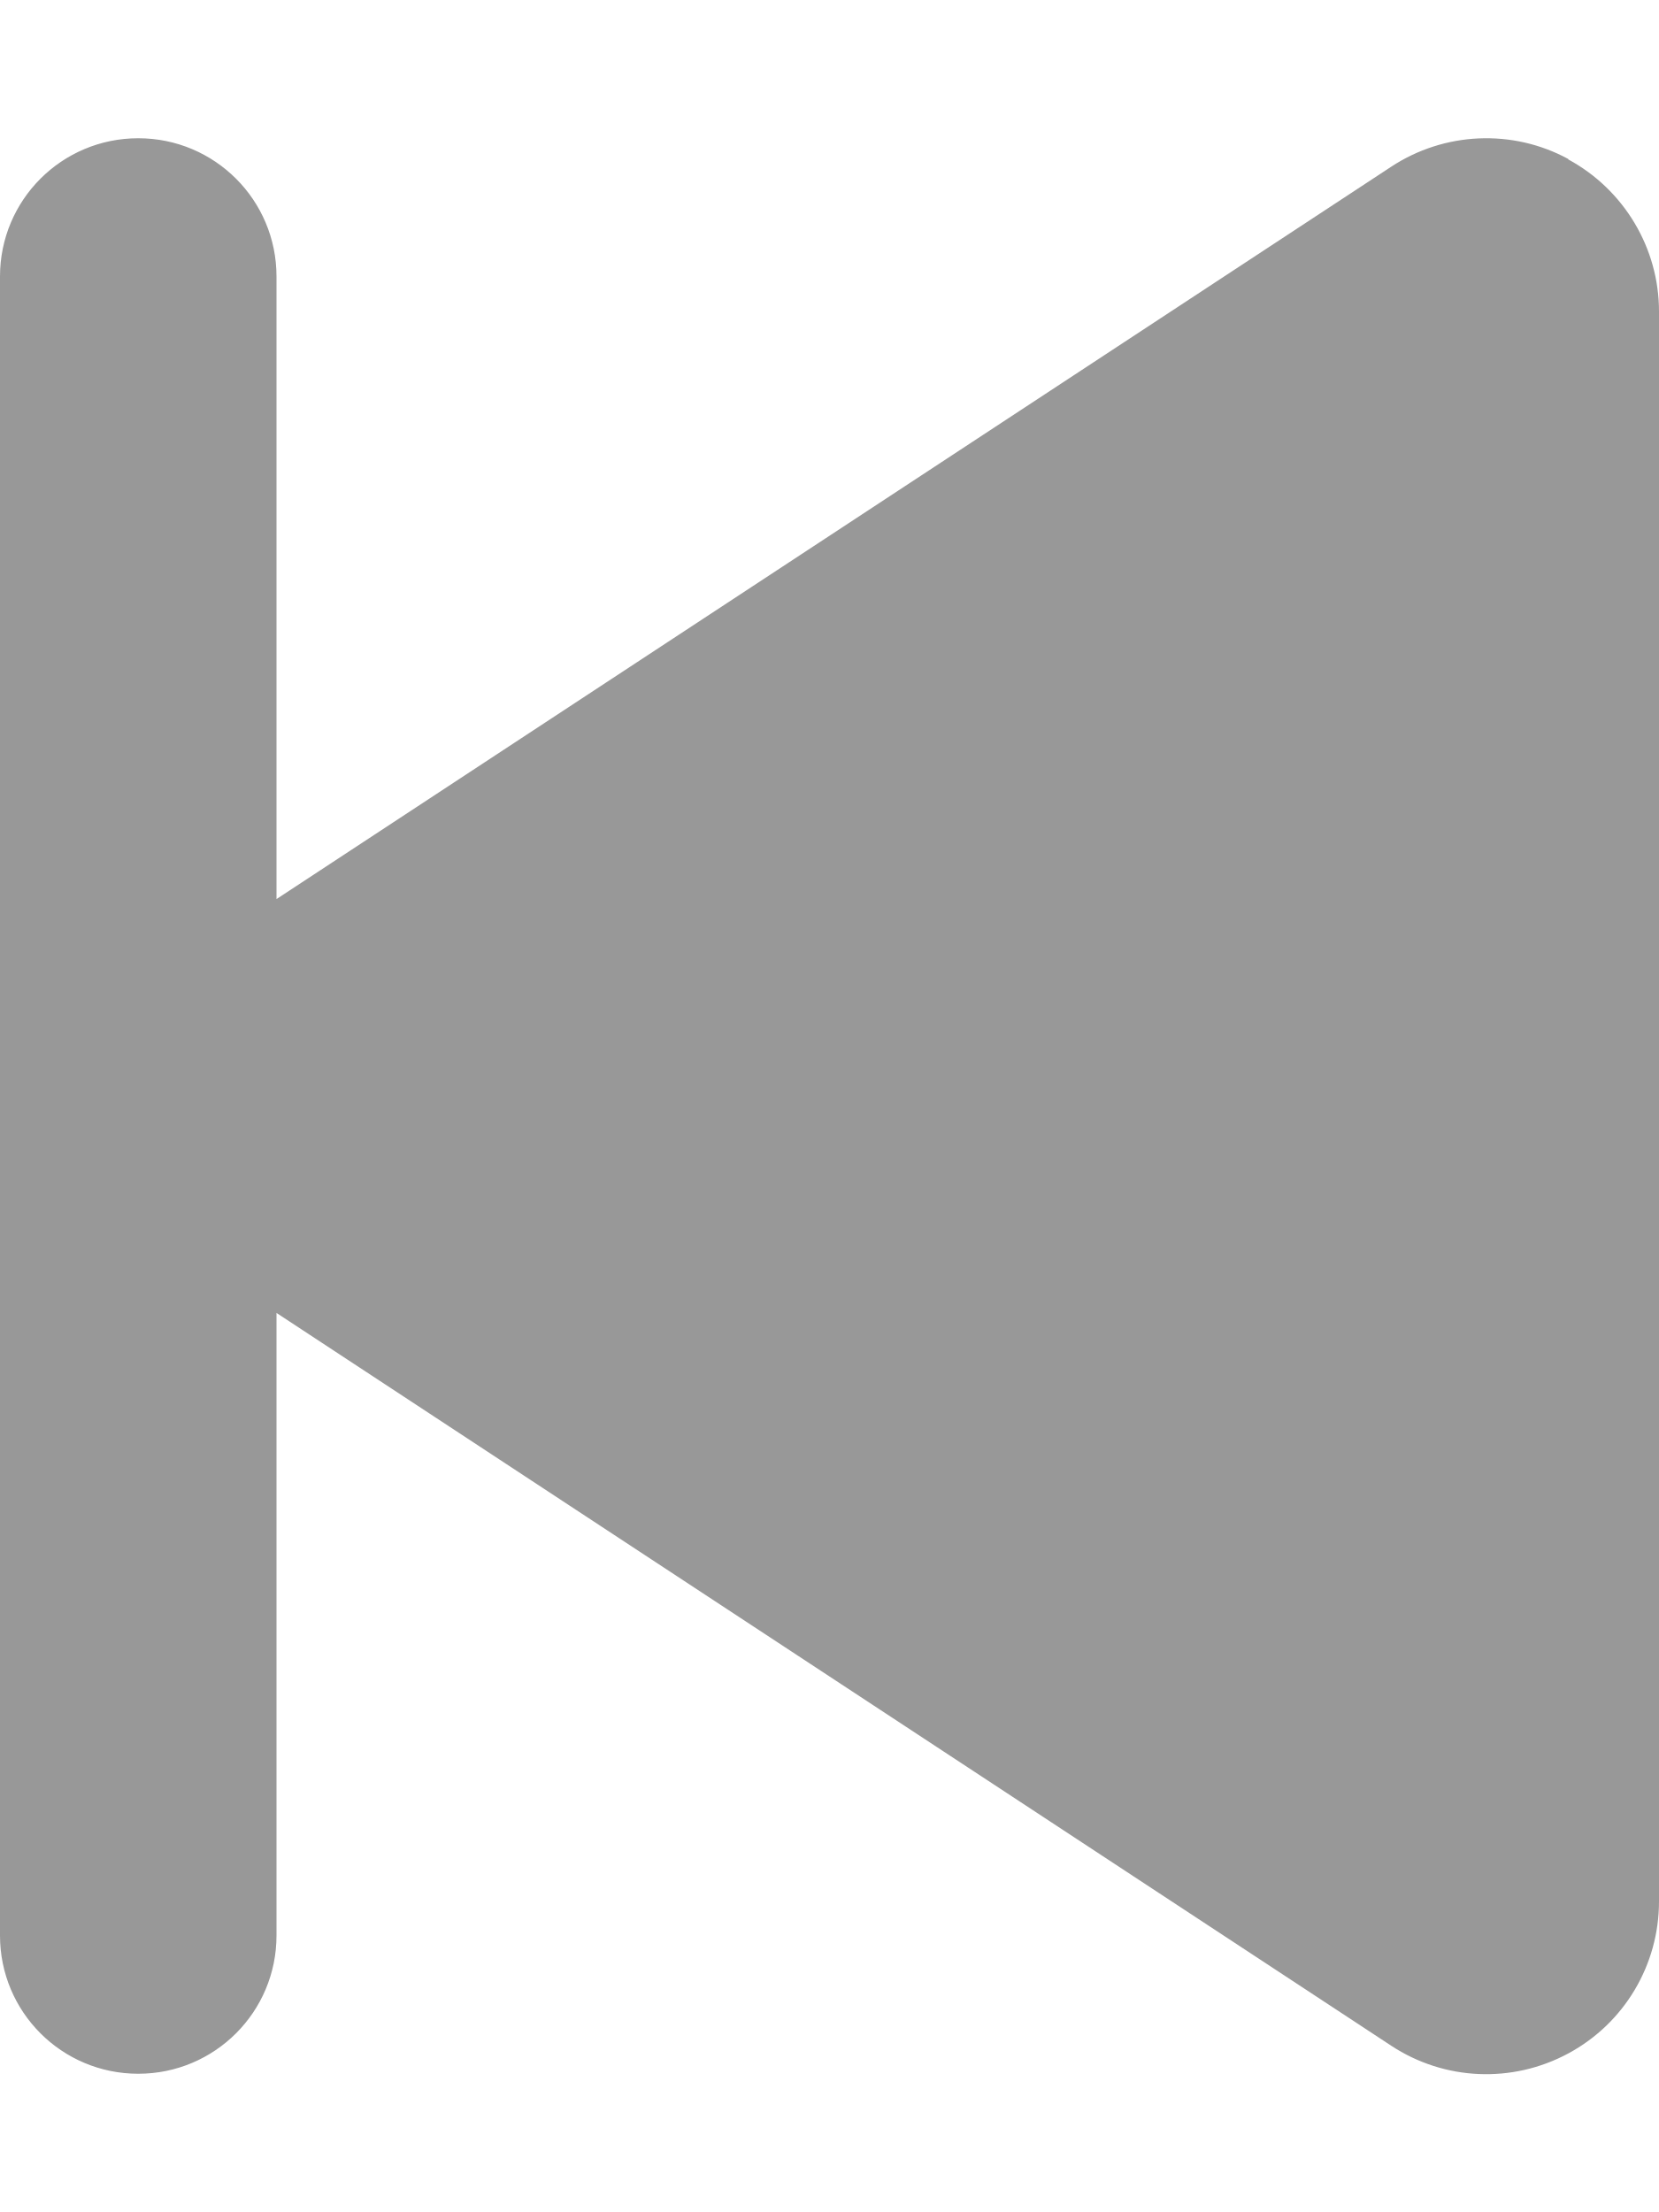
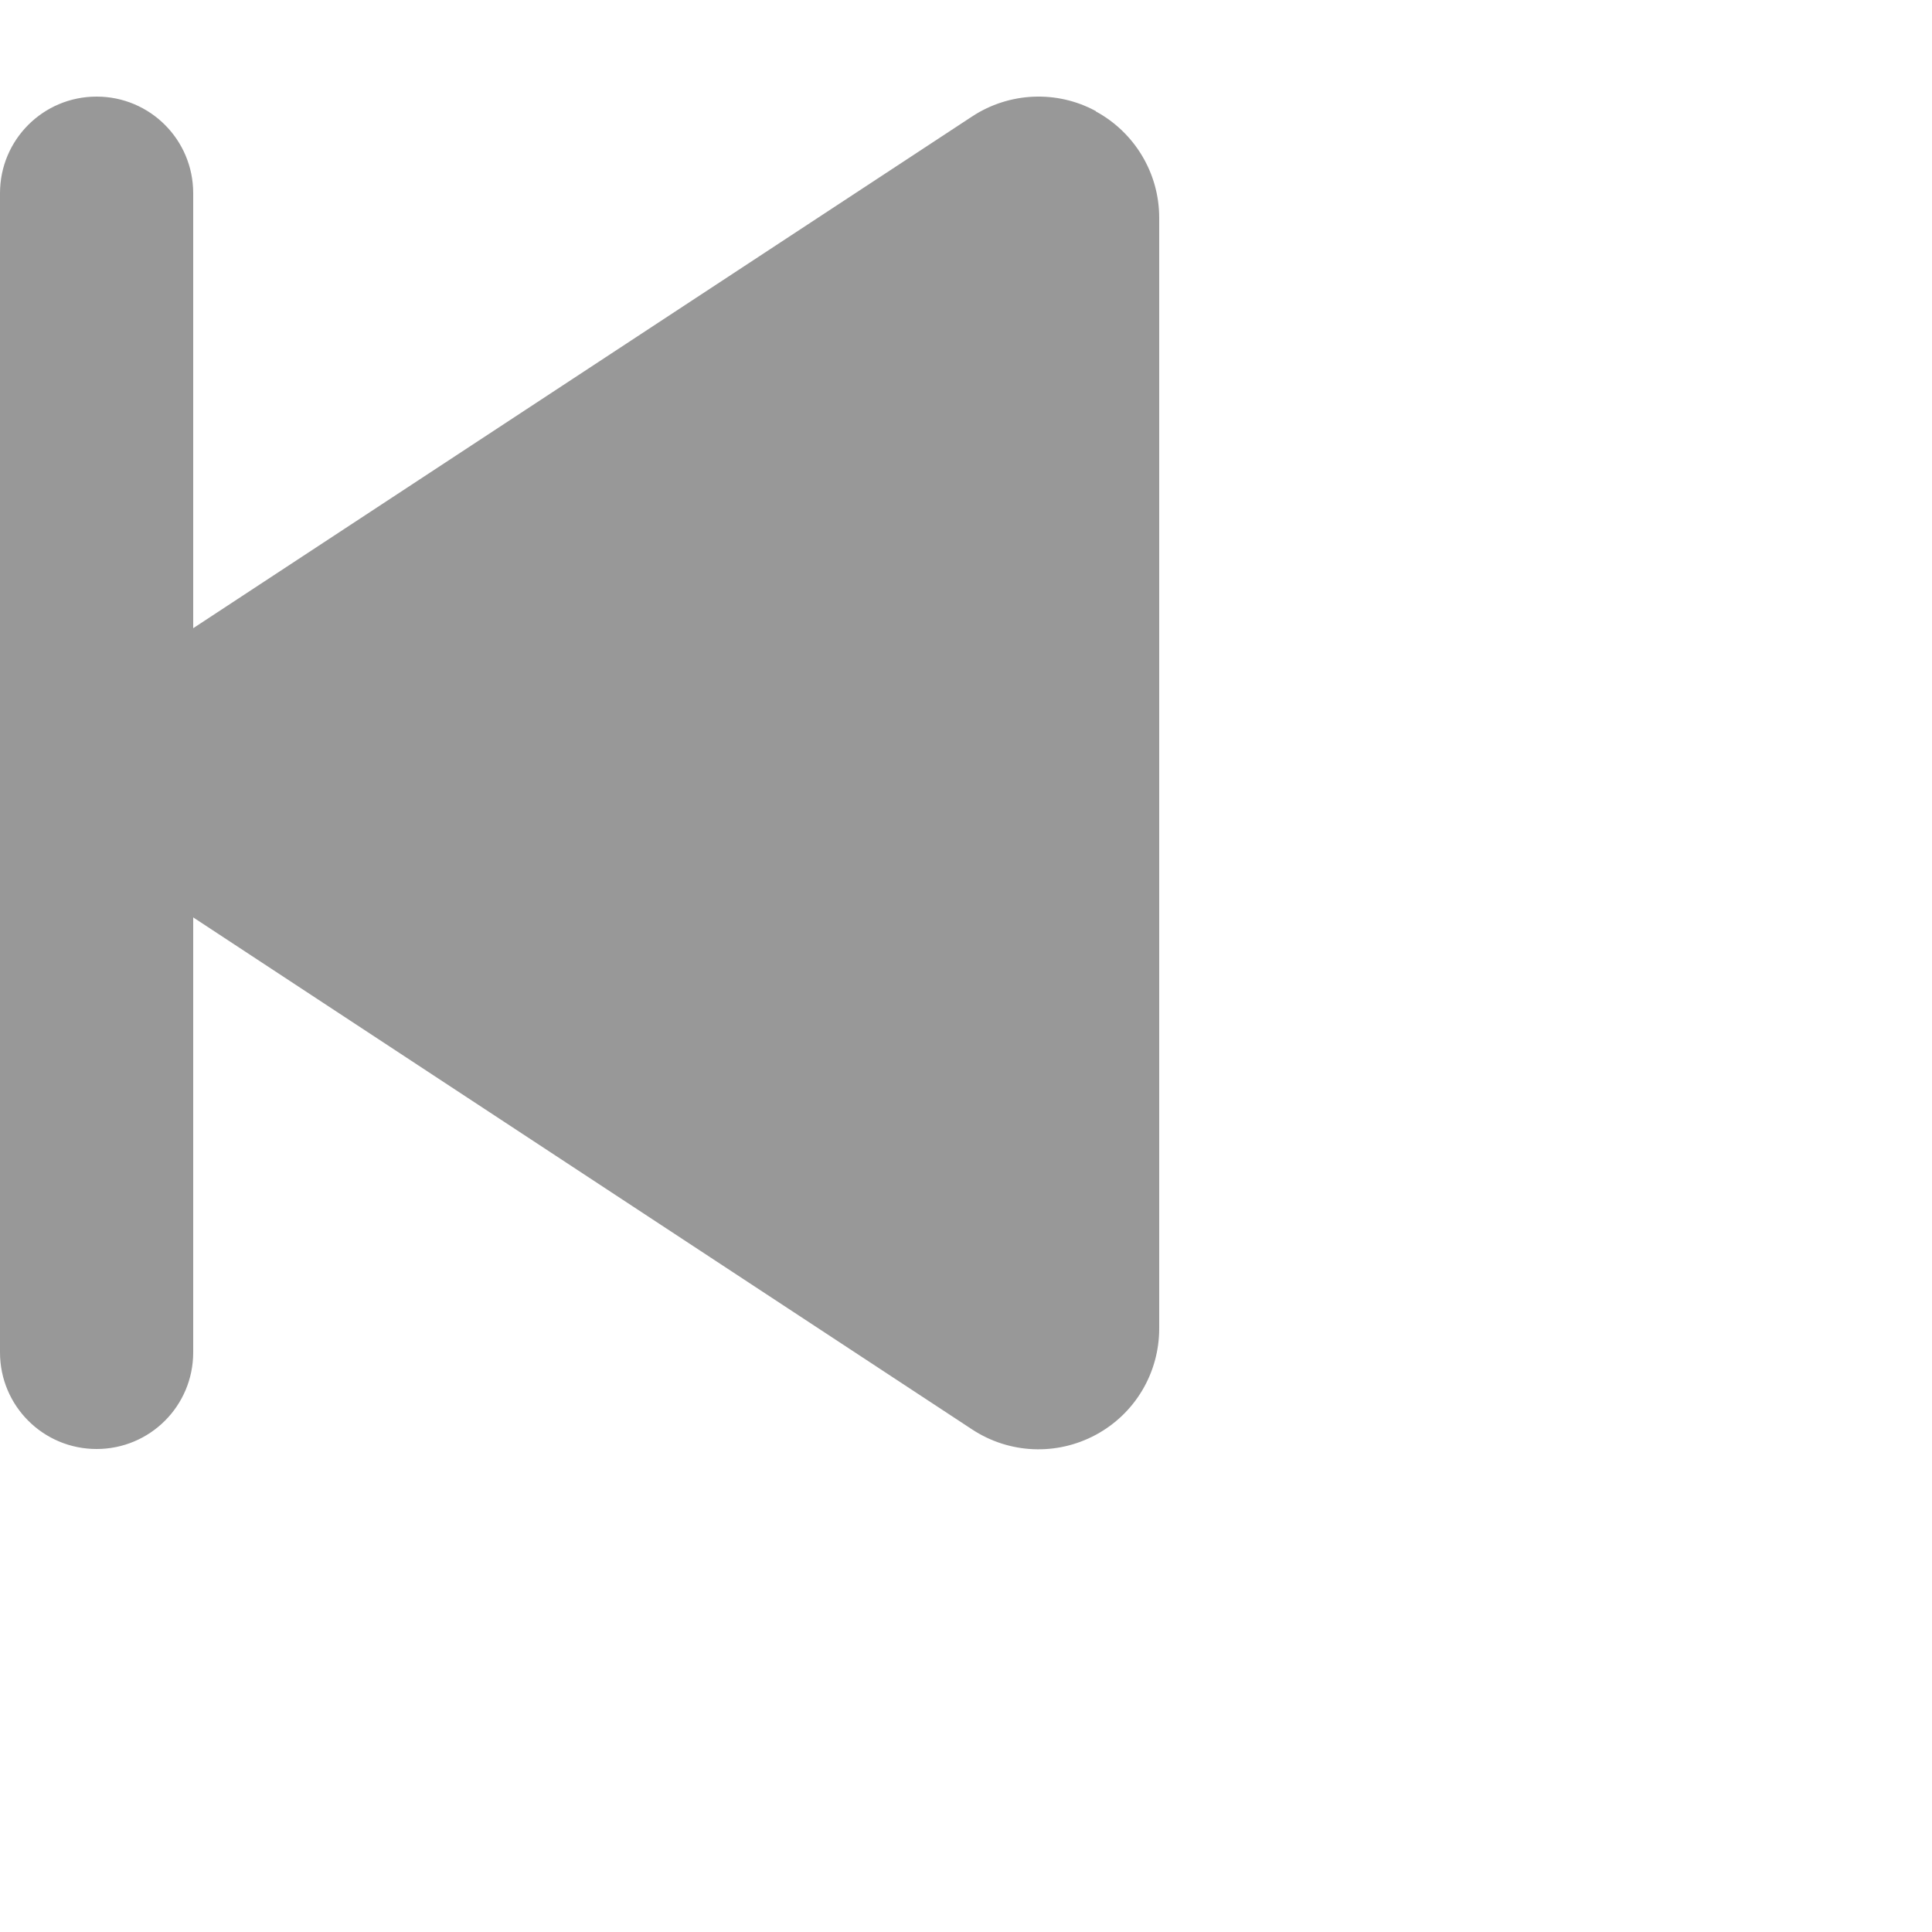
- <svg xmlns="http://www.w3.org/2000/svg" viewBox="0 0 384 512">
+ <svg xmlns="http://www.w3.org/2000/svg" viewBox="0 0 640 640">
  <path d="M363 36.8c-12.9-7-28.7-6.3-41 1.8L64 208.1 64 64c0-17.7-14.3-32-32-32S0 46.3 0 64L0 448c0 17.7 14.3 32 32 32s32-14.3 32-32l0-144.1 258 169.6c12.3 8.1 28 8.8 41 1.8s21-20.5 21-35.2l0-368c0-14.7-8.1-28.2-21-35.2z" fill="#989898" />
</svg>
